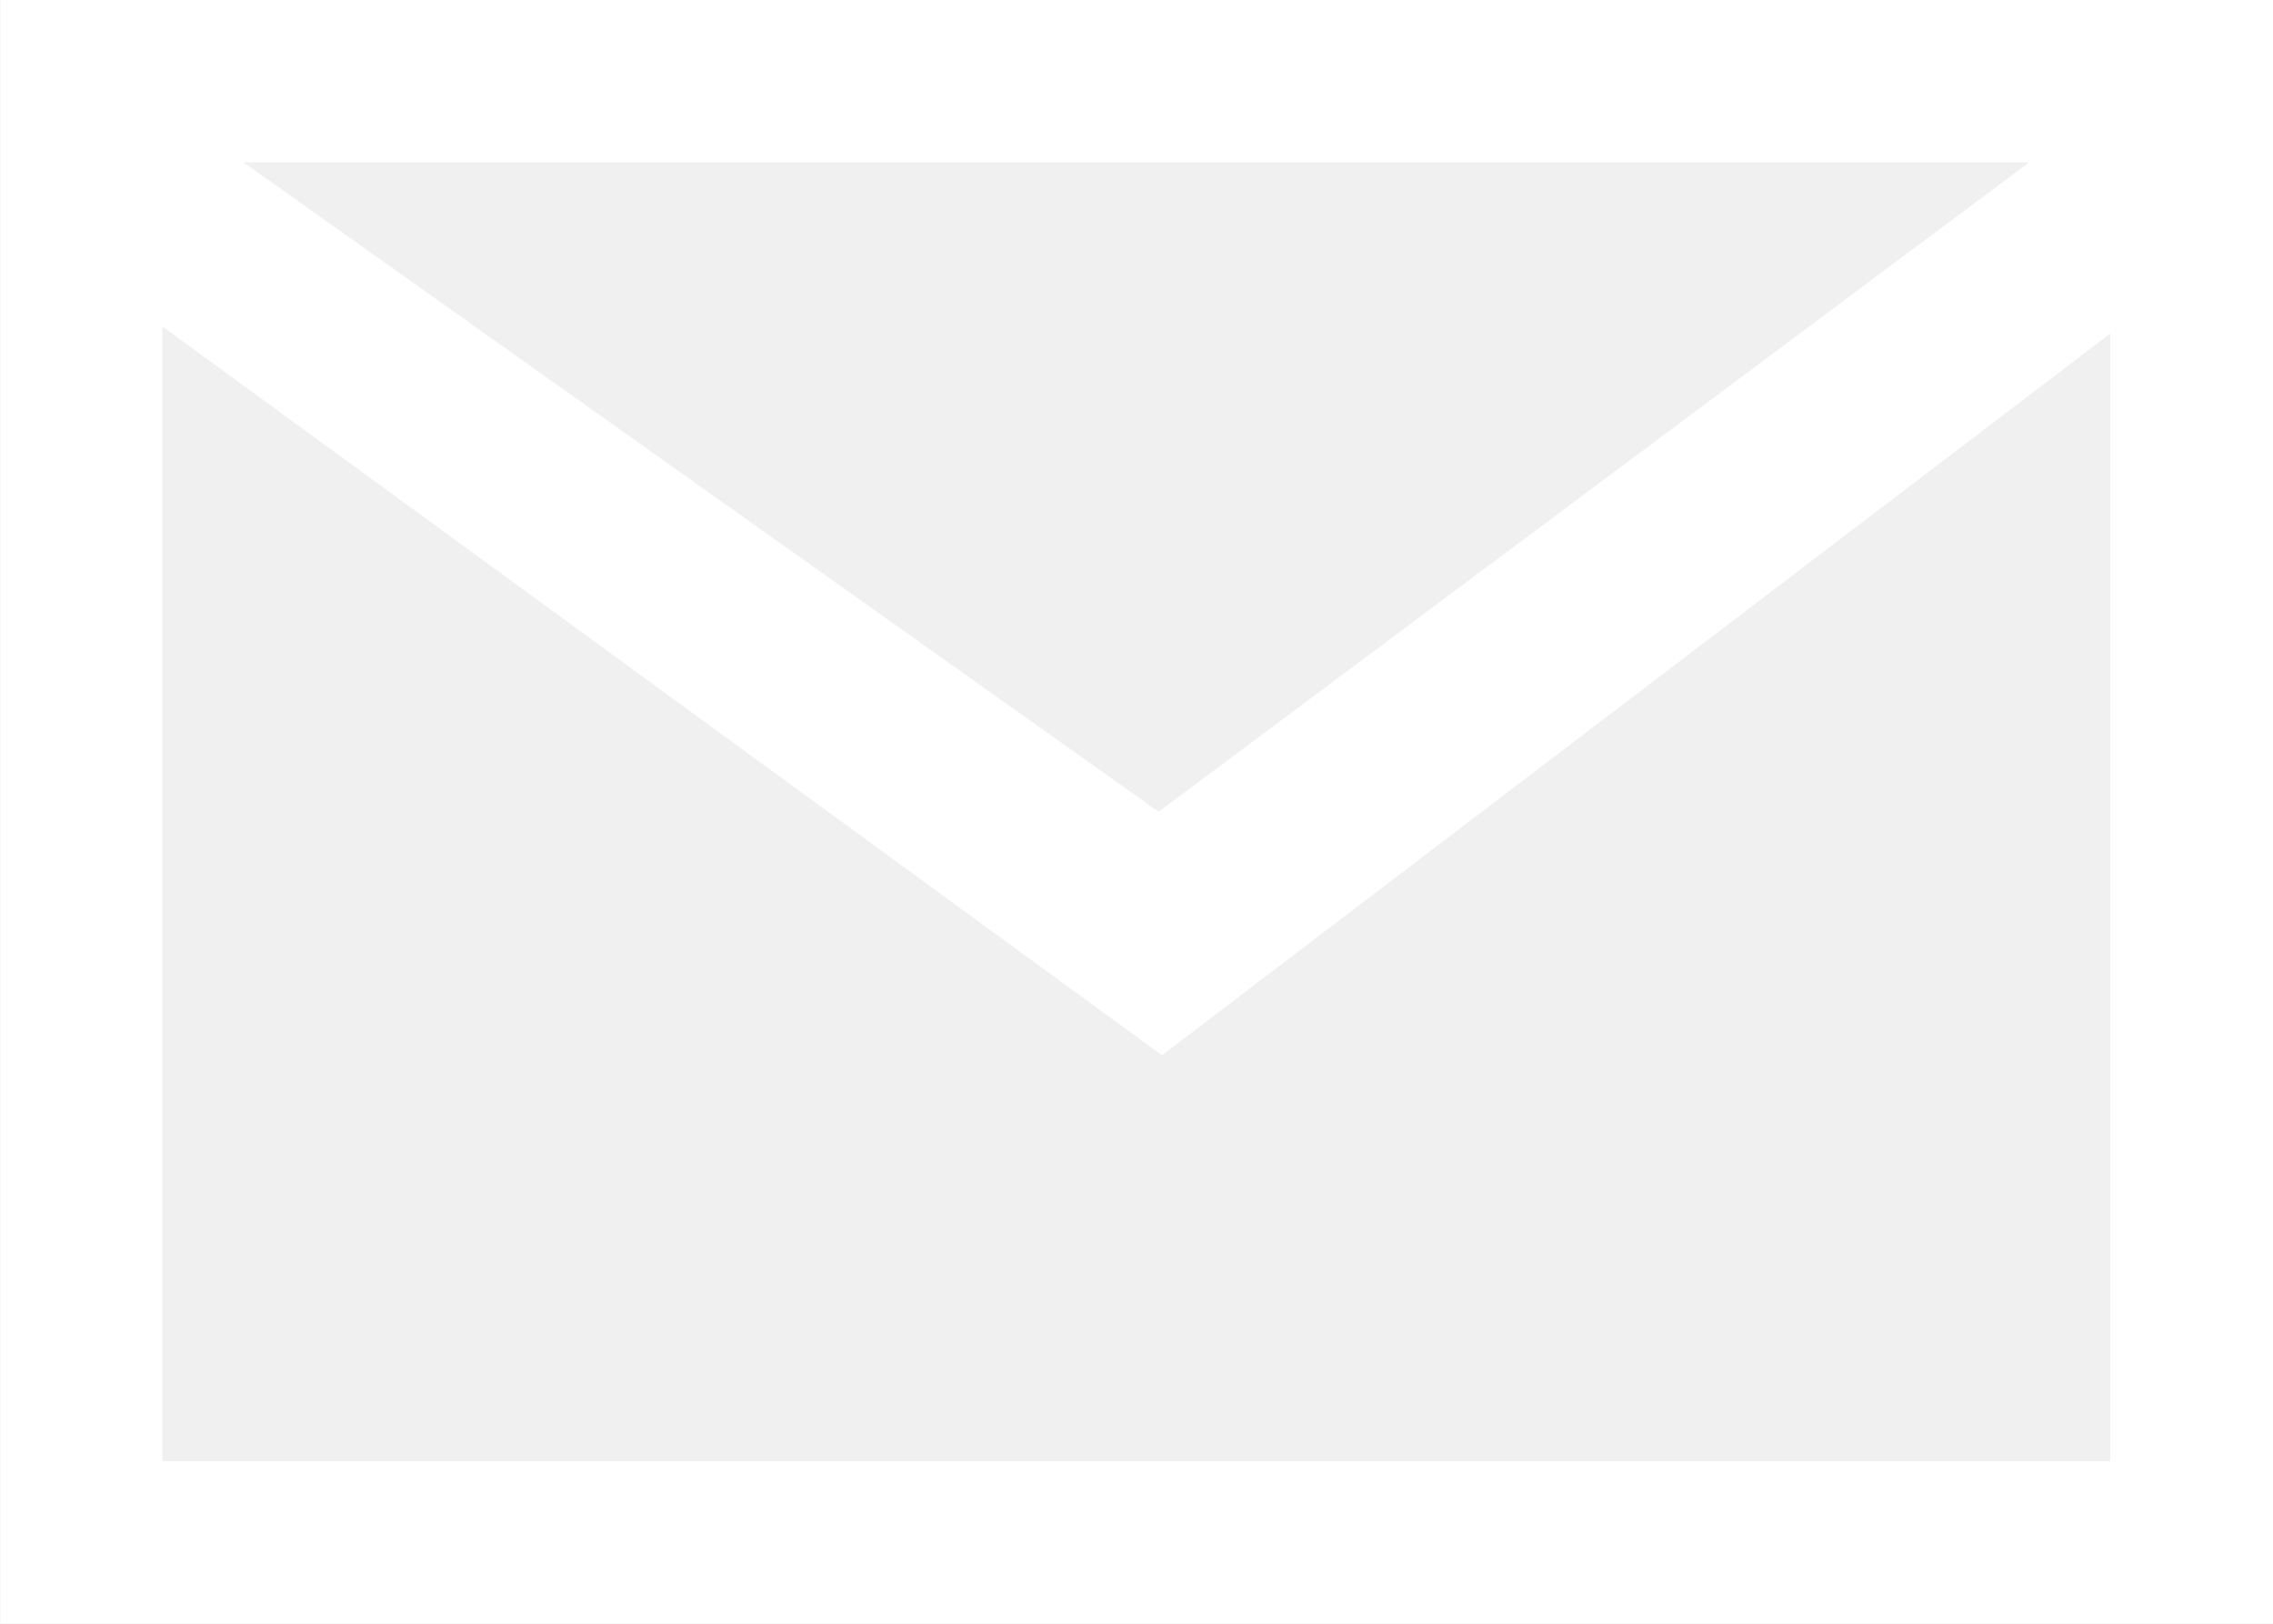
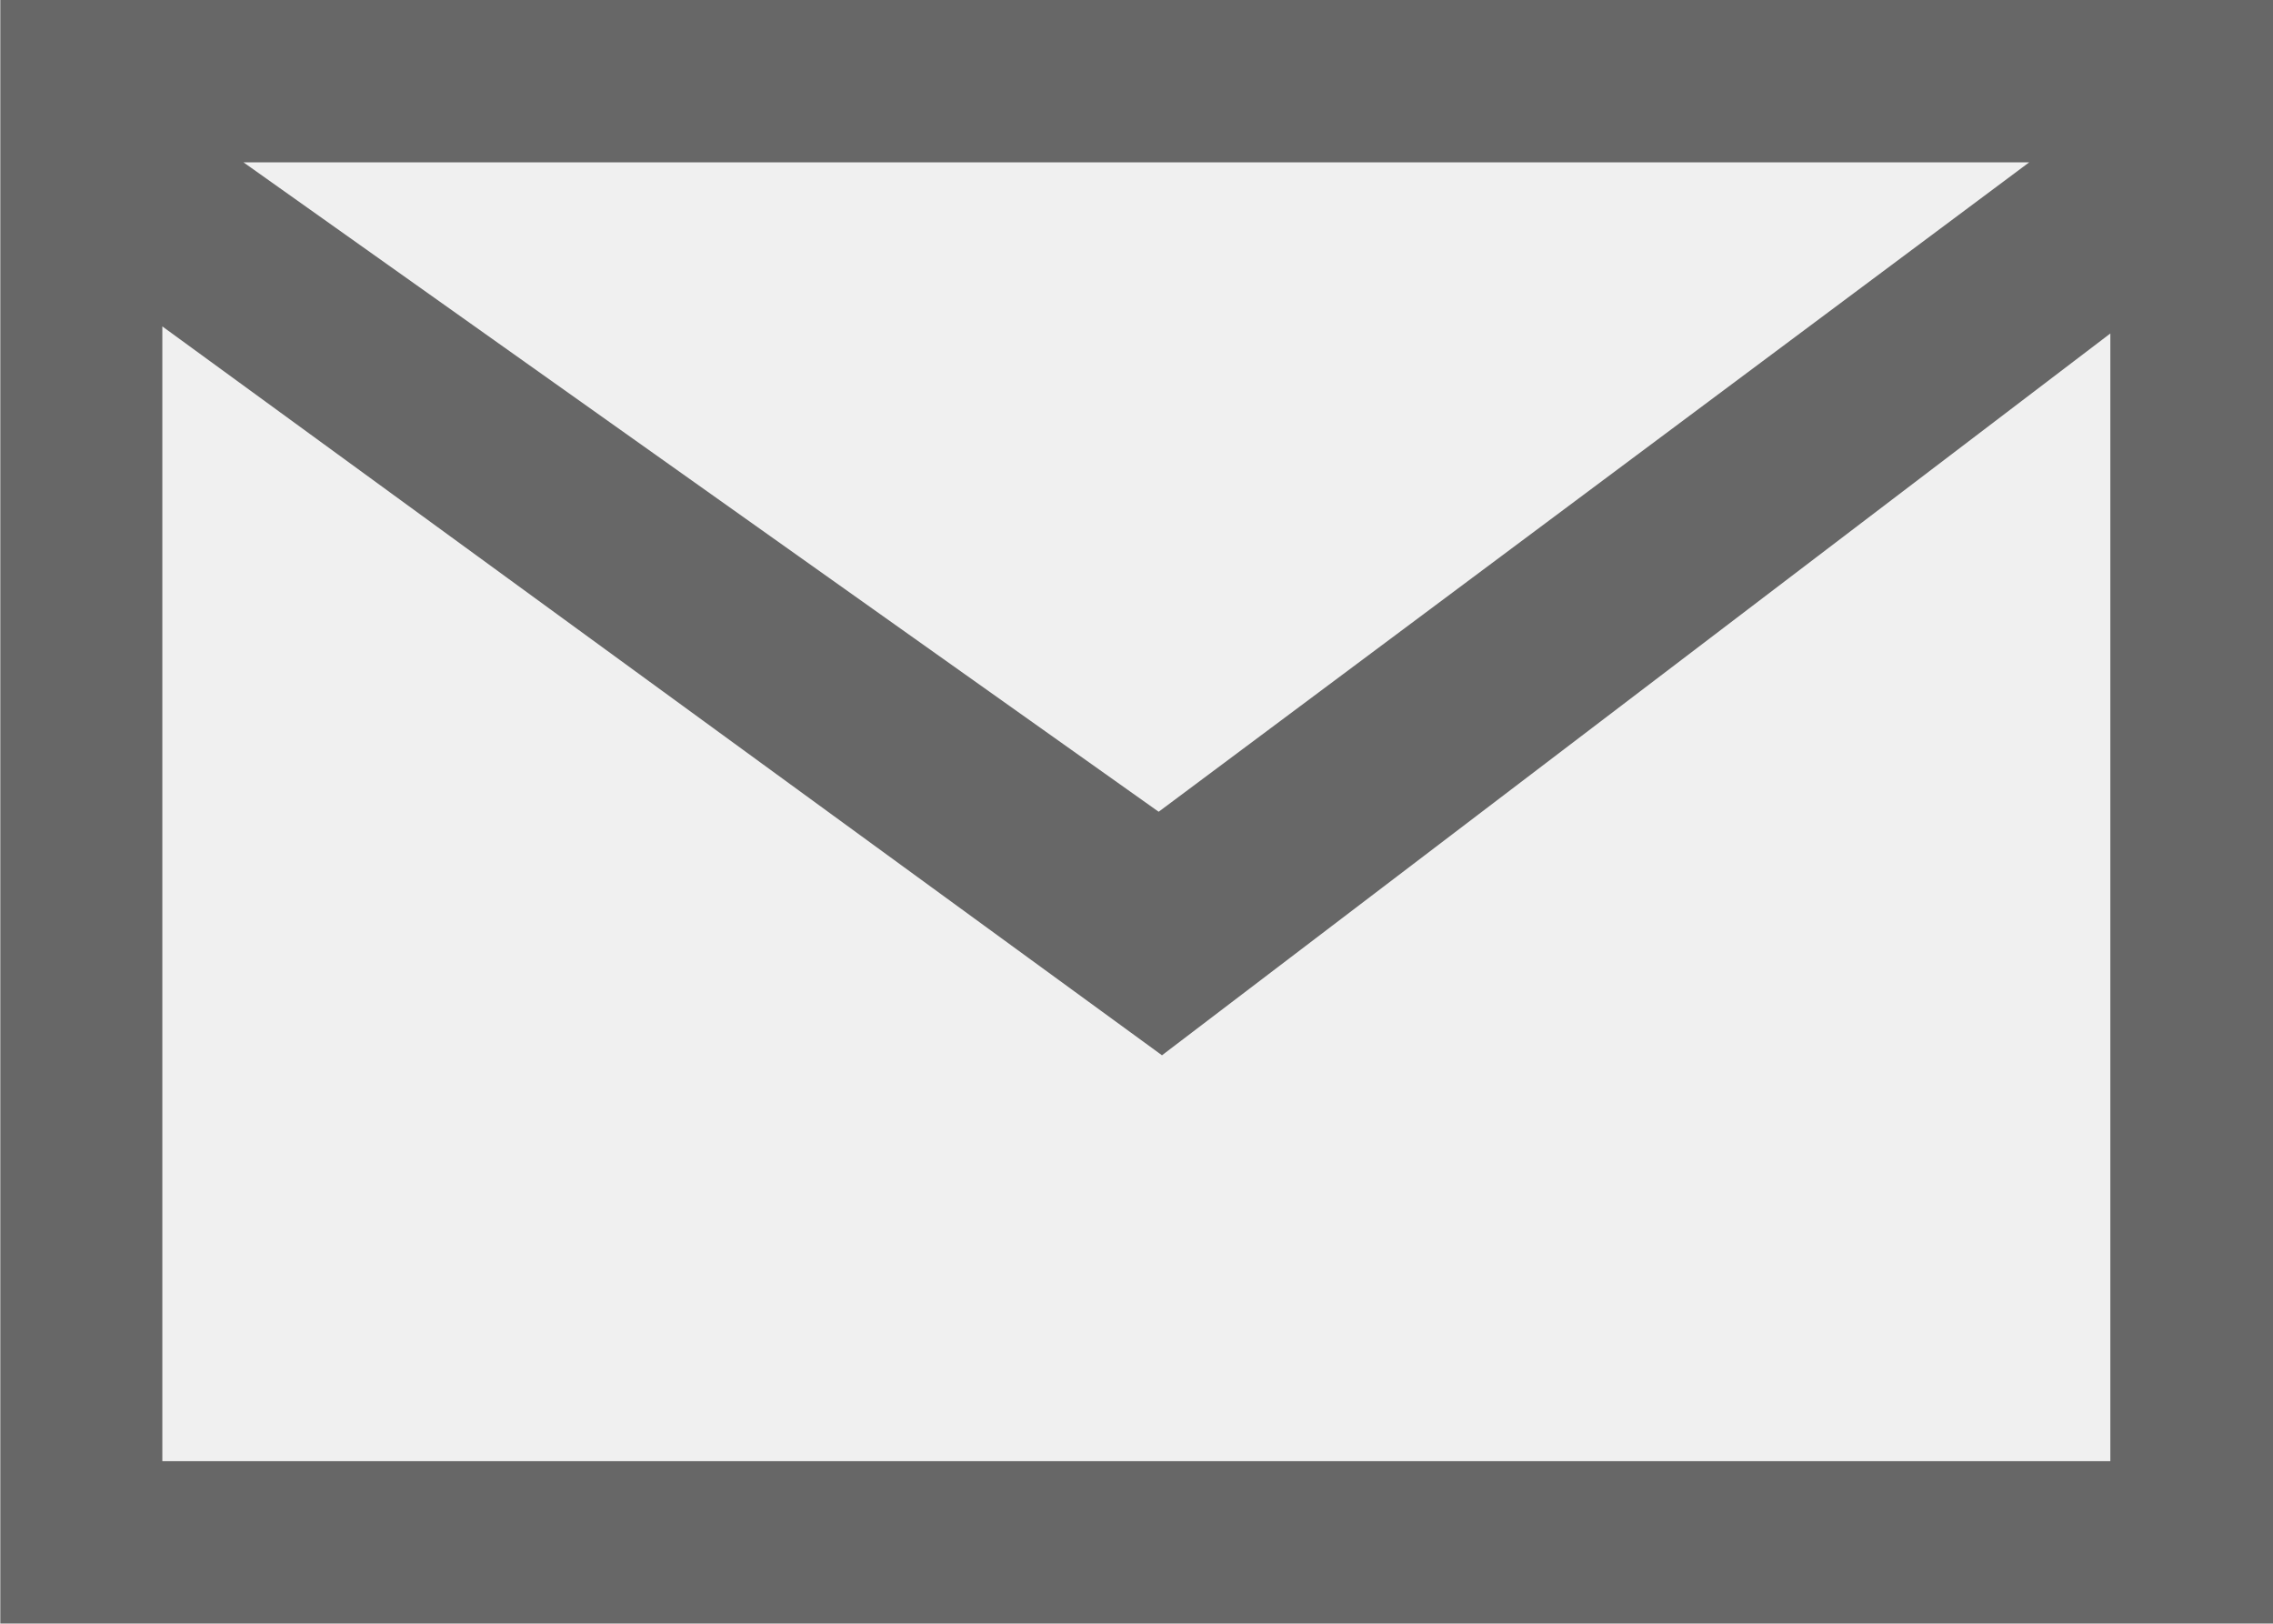
<svg xmlns="http://www.w3.org/2000/svg" width="28.004" height="20" viewBox="-1.498 0.5 28.004 20" enable-background="new -1.498 0.5 28.004 20">
-   <path fill="#fff" d="M-1.494.5v20h28v-20h-28zm24.996 2l-10.725 8-11.275-8h22zm-23 16v-13.979l12.316 8.979 11.684-8.892v13.892h-24z" />
+   <path fill="#676767" d="M-1.494.5v20h28v-20h-28zm24.996 2l-10.725 8-11.275-8h22zm-23 16v-13.979l12.316 8.979 11.684-8.892v13.892h-24z" />
</svg>
